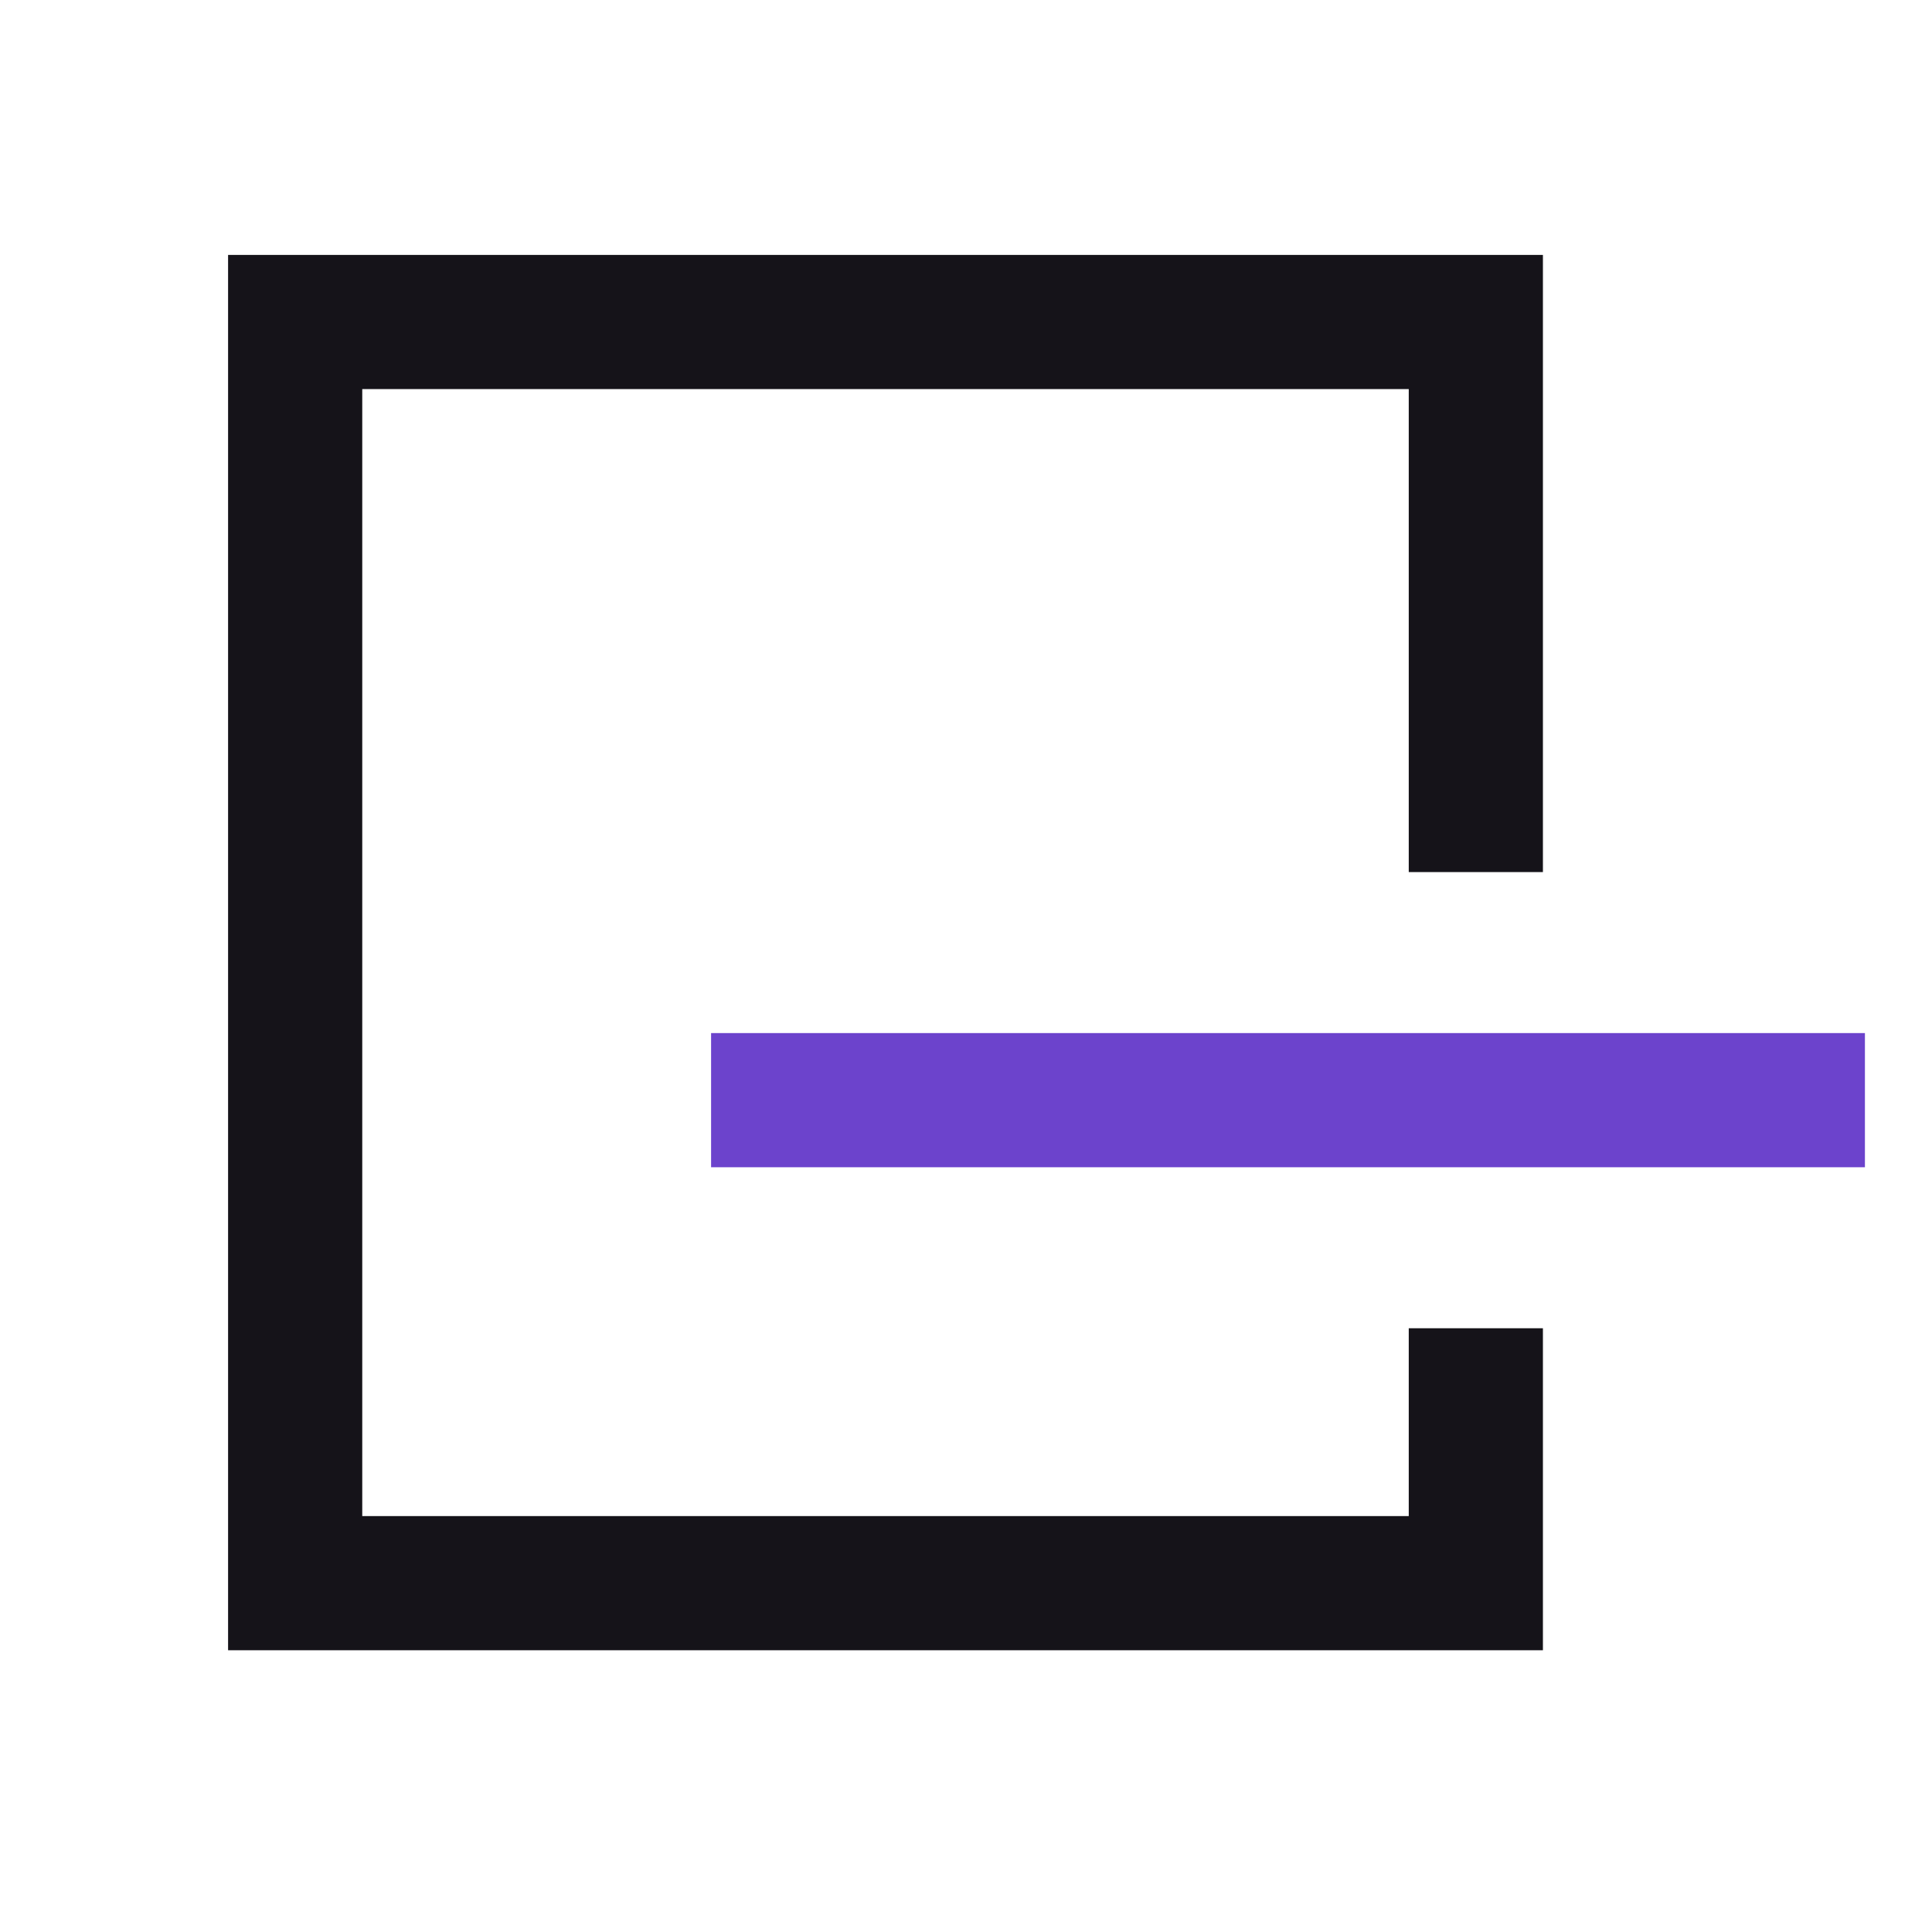
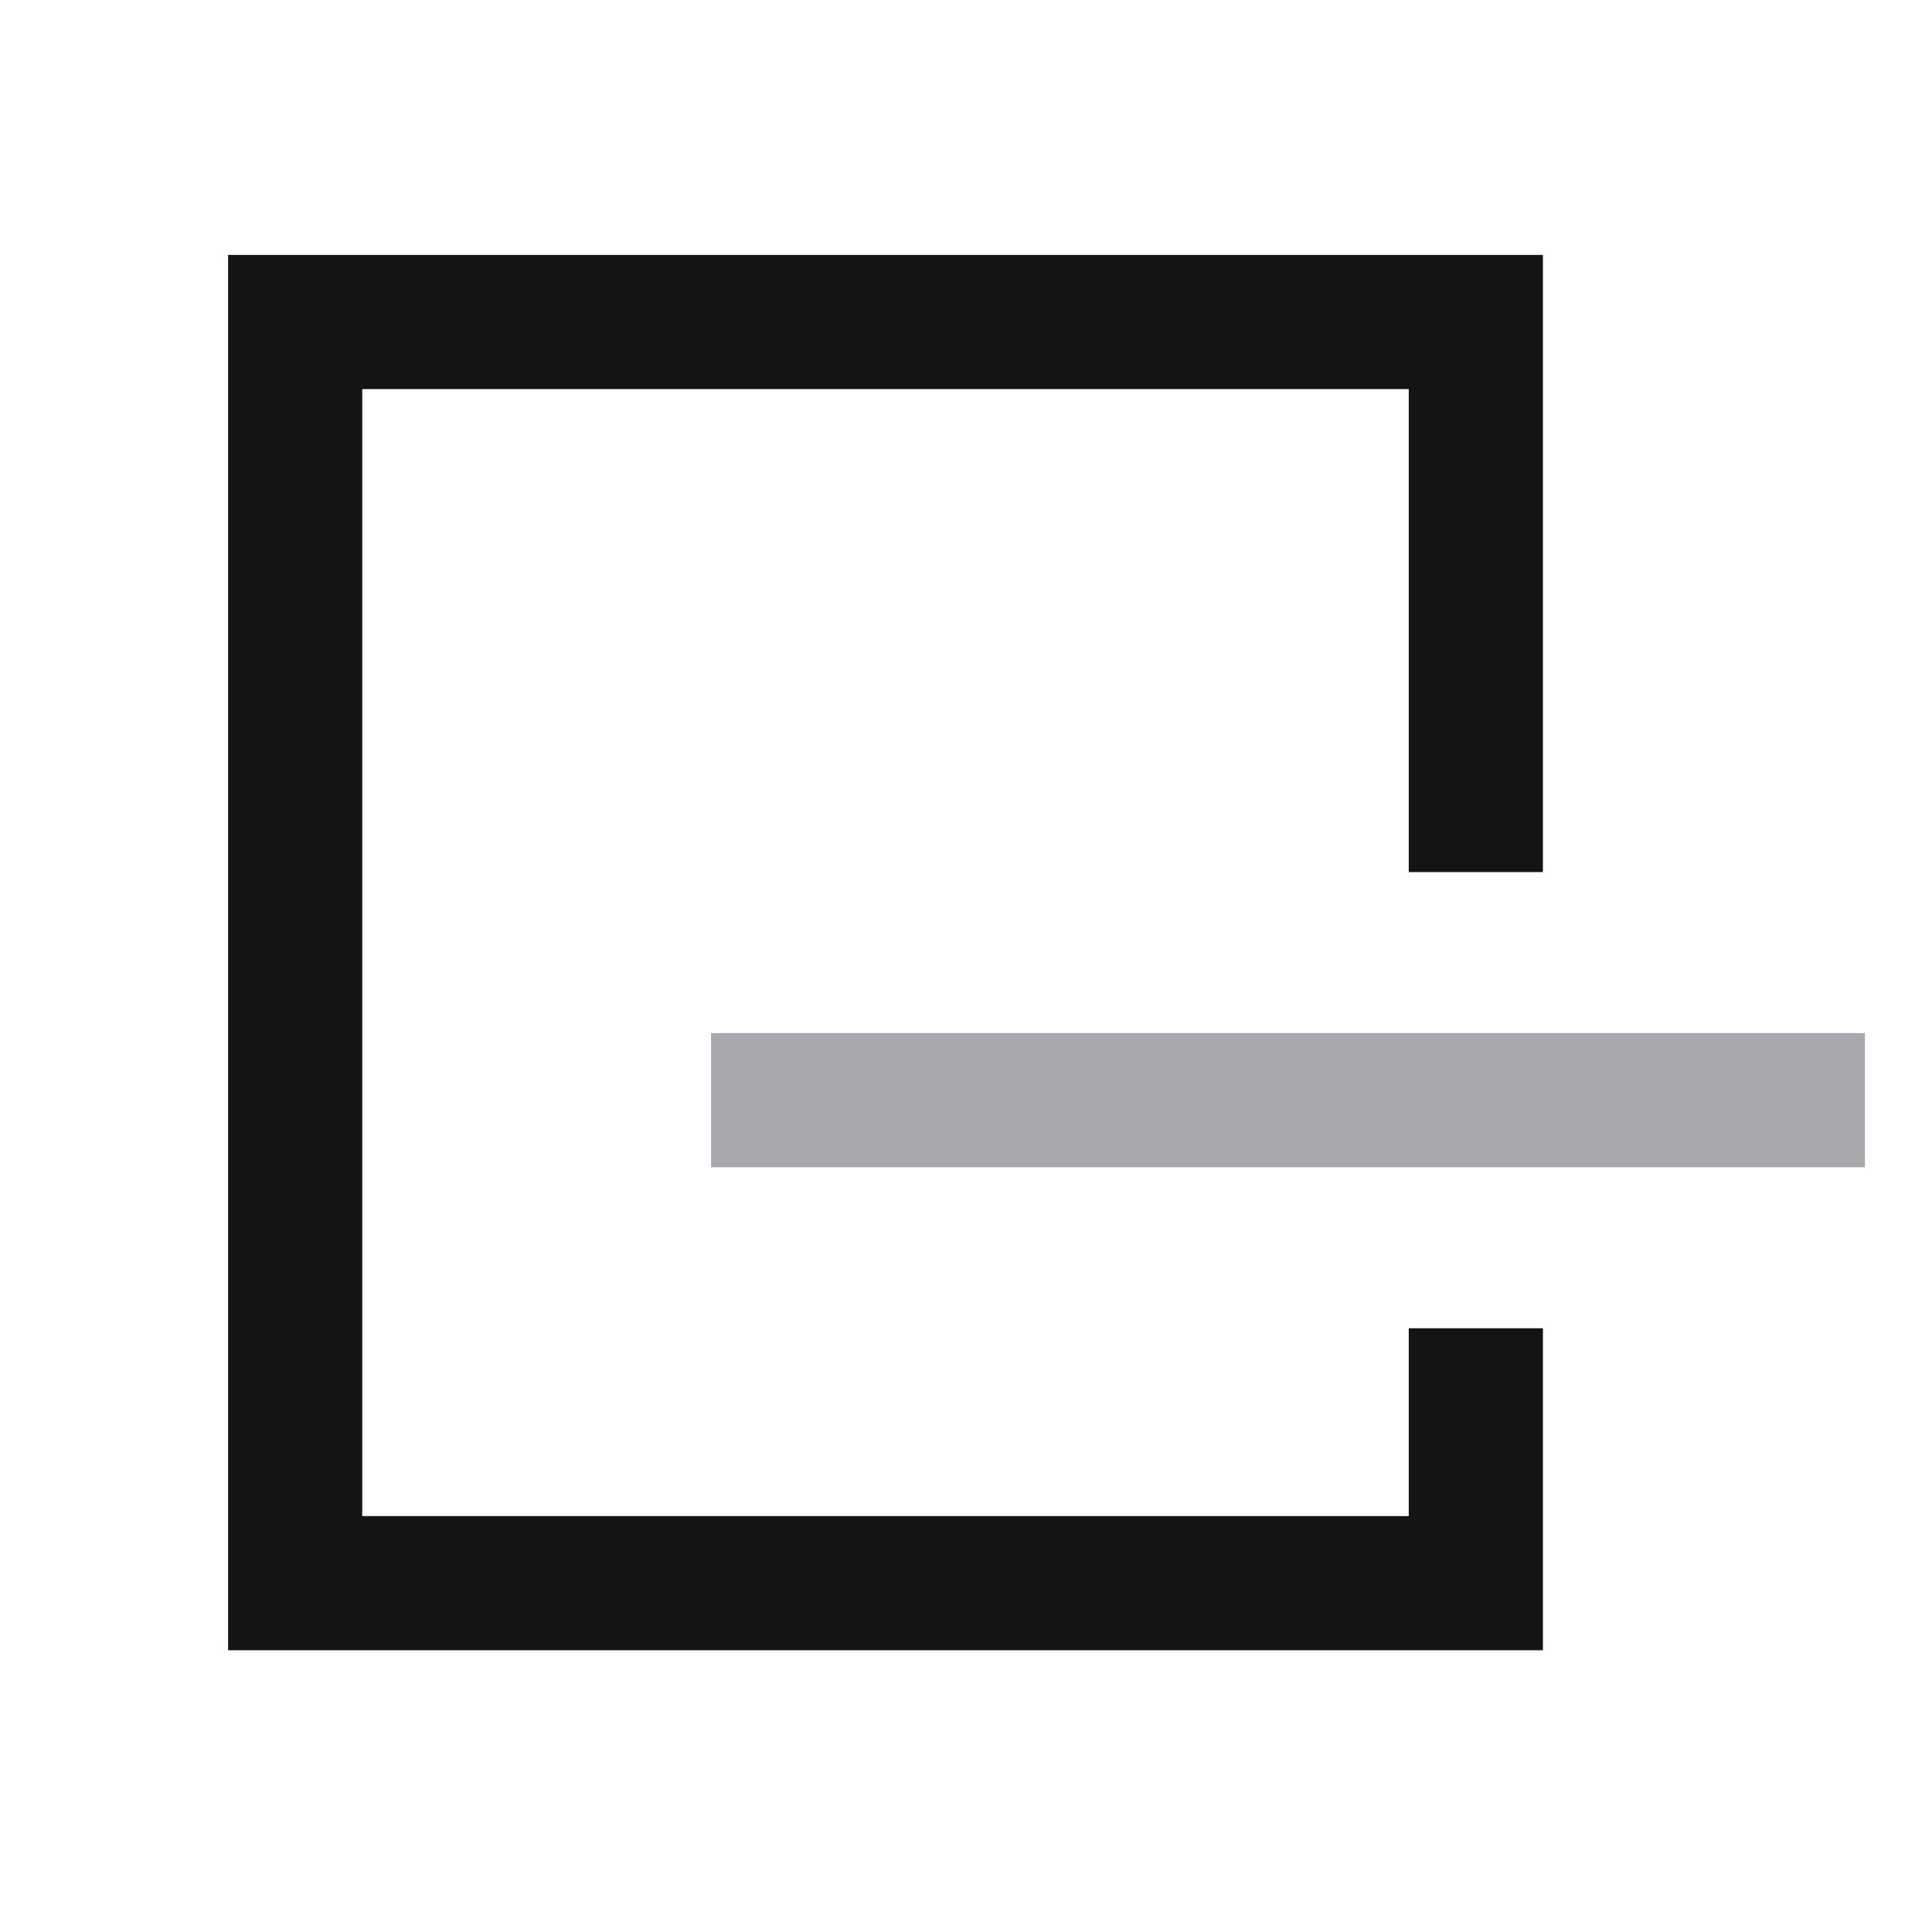
<svg xmlns="http://www.w3.org/2000/svg" viewBox="0 0 72 72" role="img" aria-labelledby="t">
-   <path d="M11 59V12H55V30M55 52V59H11" fill="none" stroke="#151319" stroke-width="5" stroke-linecap="square" />
-   <path d="M29 41H67" fill="none" stroke="#6c43cc" stroke-width="5" stroke-linecap="square" />
+   <path d="M11 59V12H55V30M55 52V59H11" fill="none" stroke="#141414" stroke-width="5" stroke-linecap="square" />
+   <path d="M29 41H67" fill="none" stroke="#A6A8AB" stroke-width="5" stroke-linecap="square" />
</svg>
